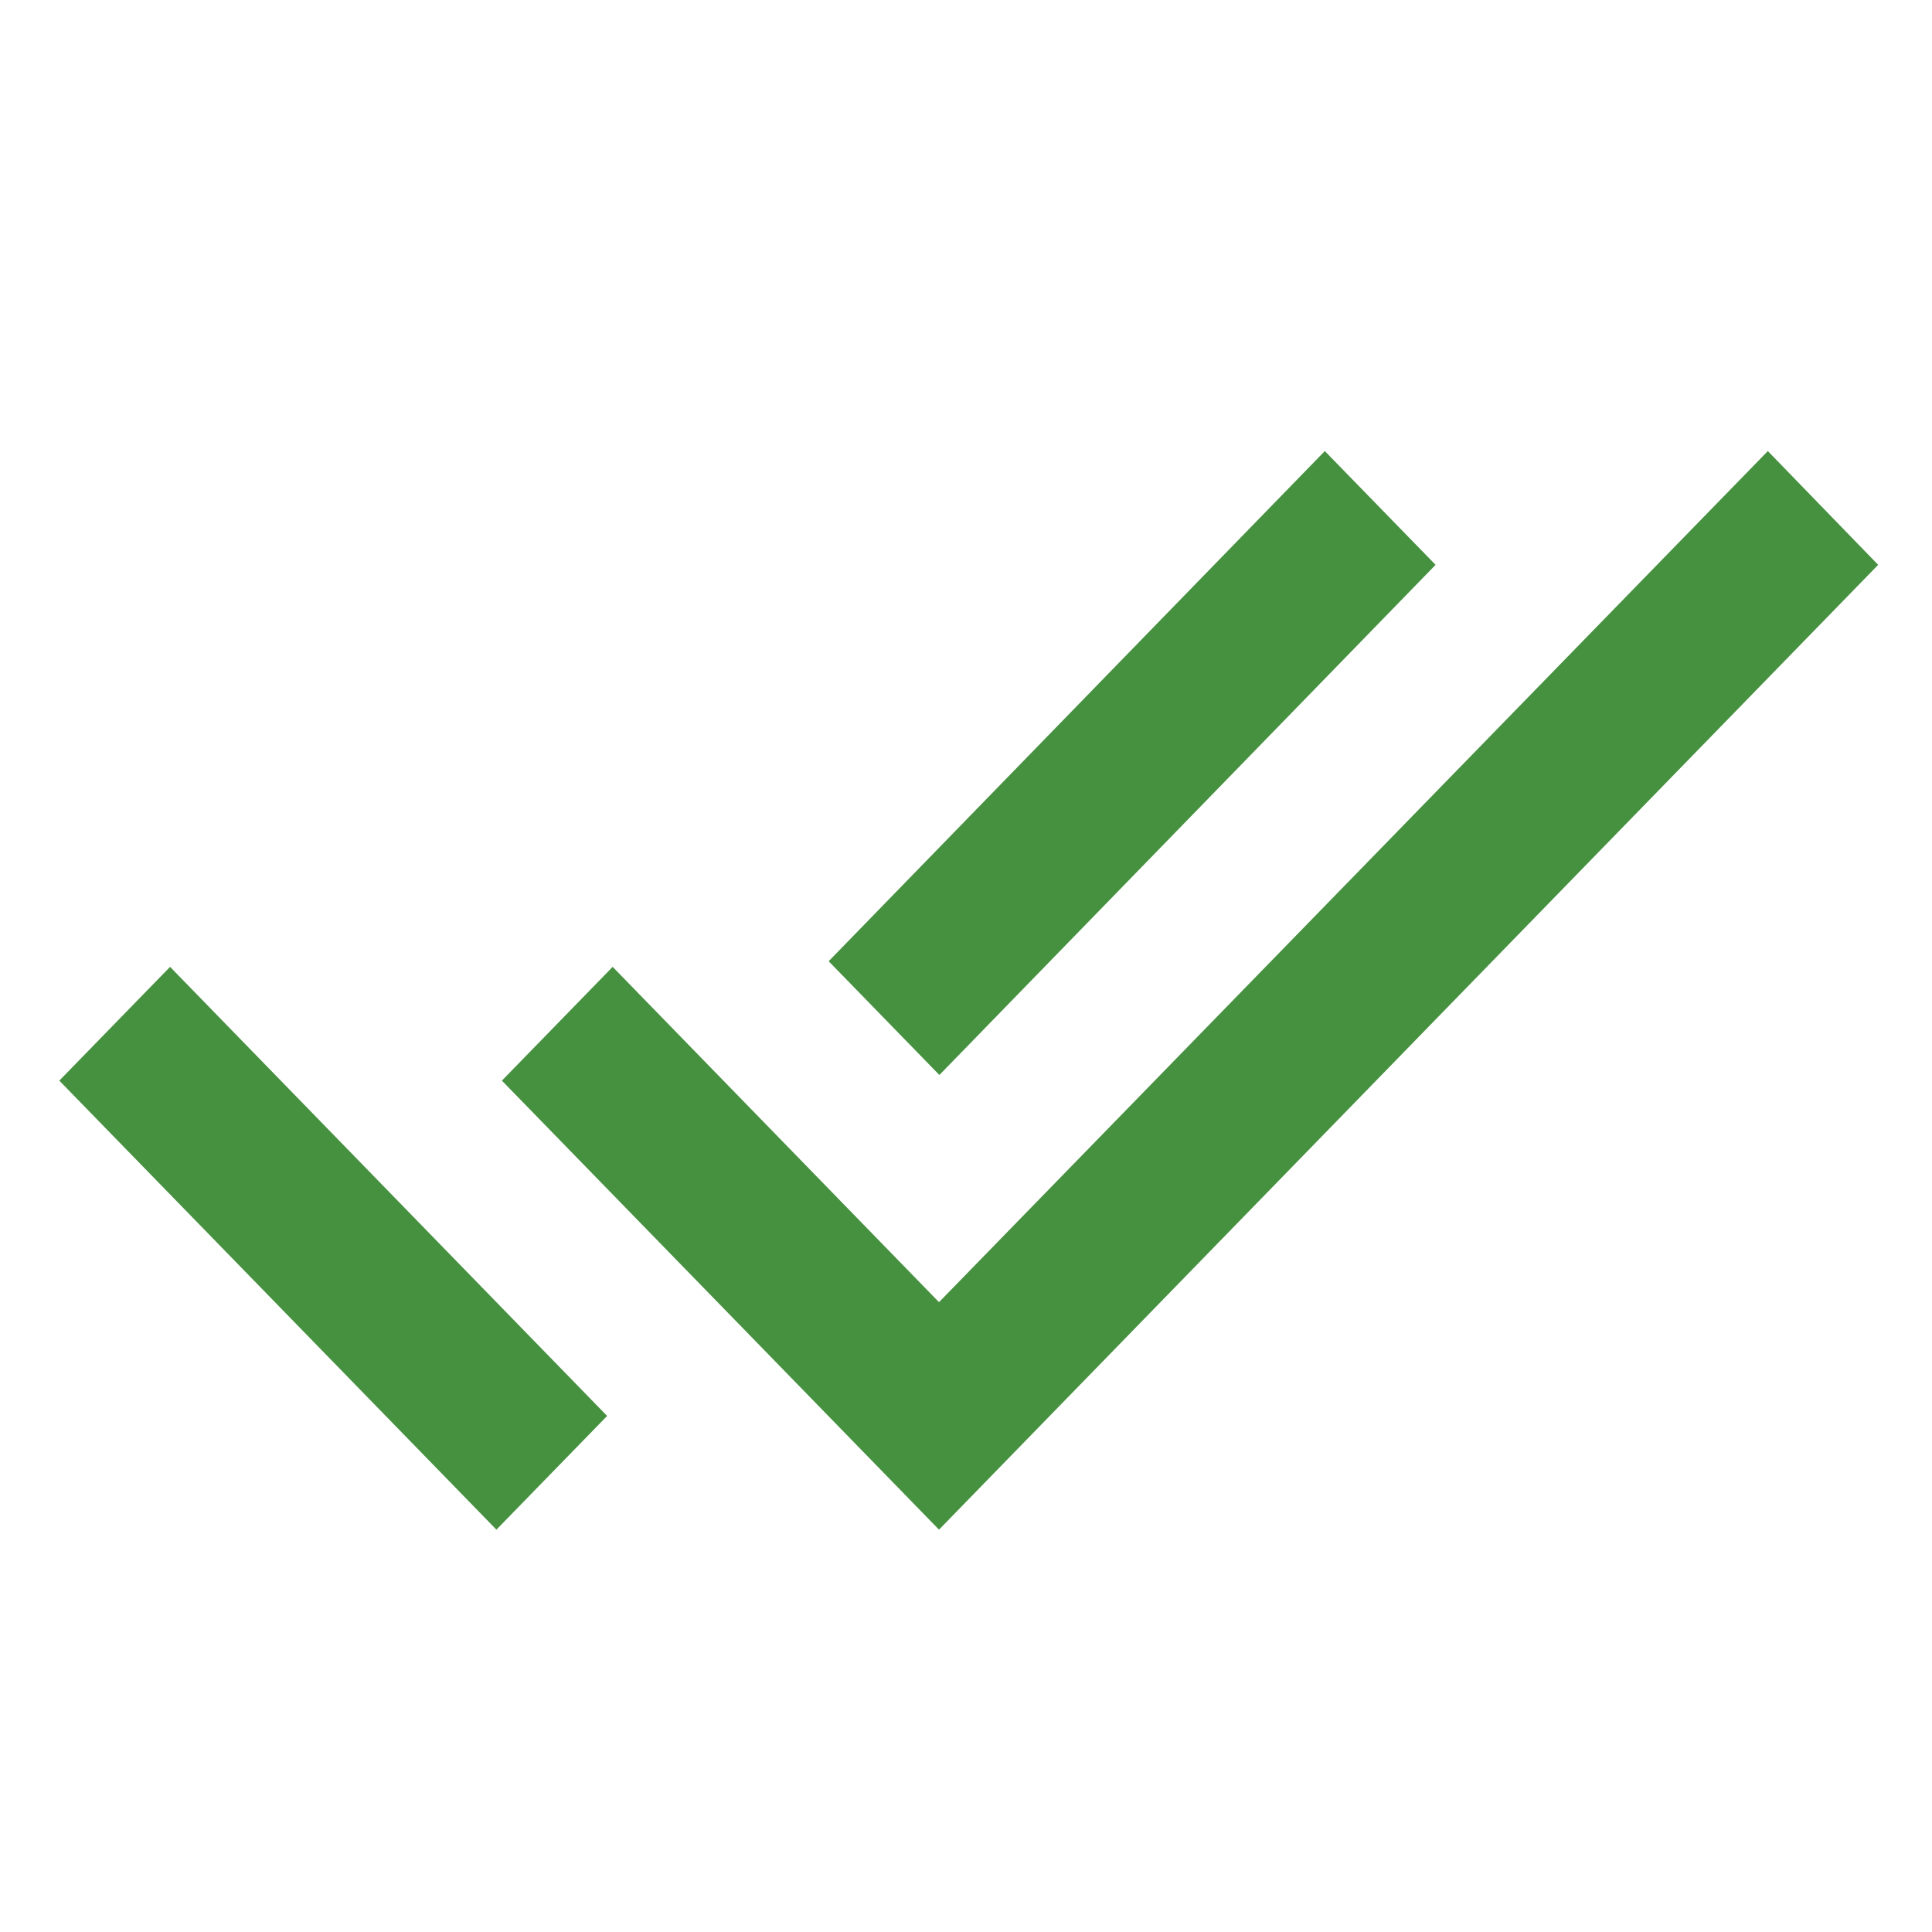
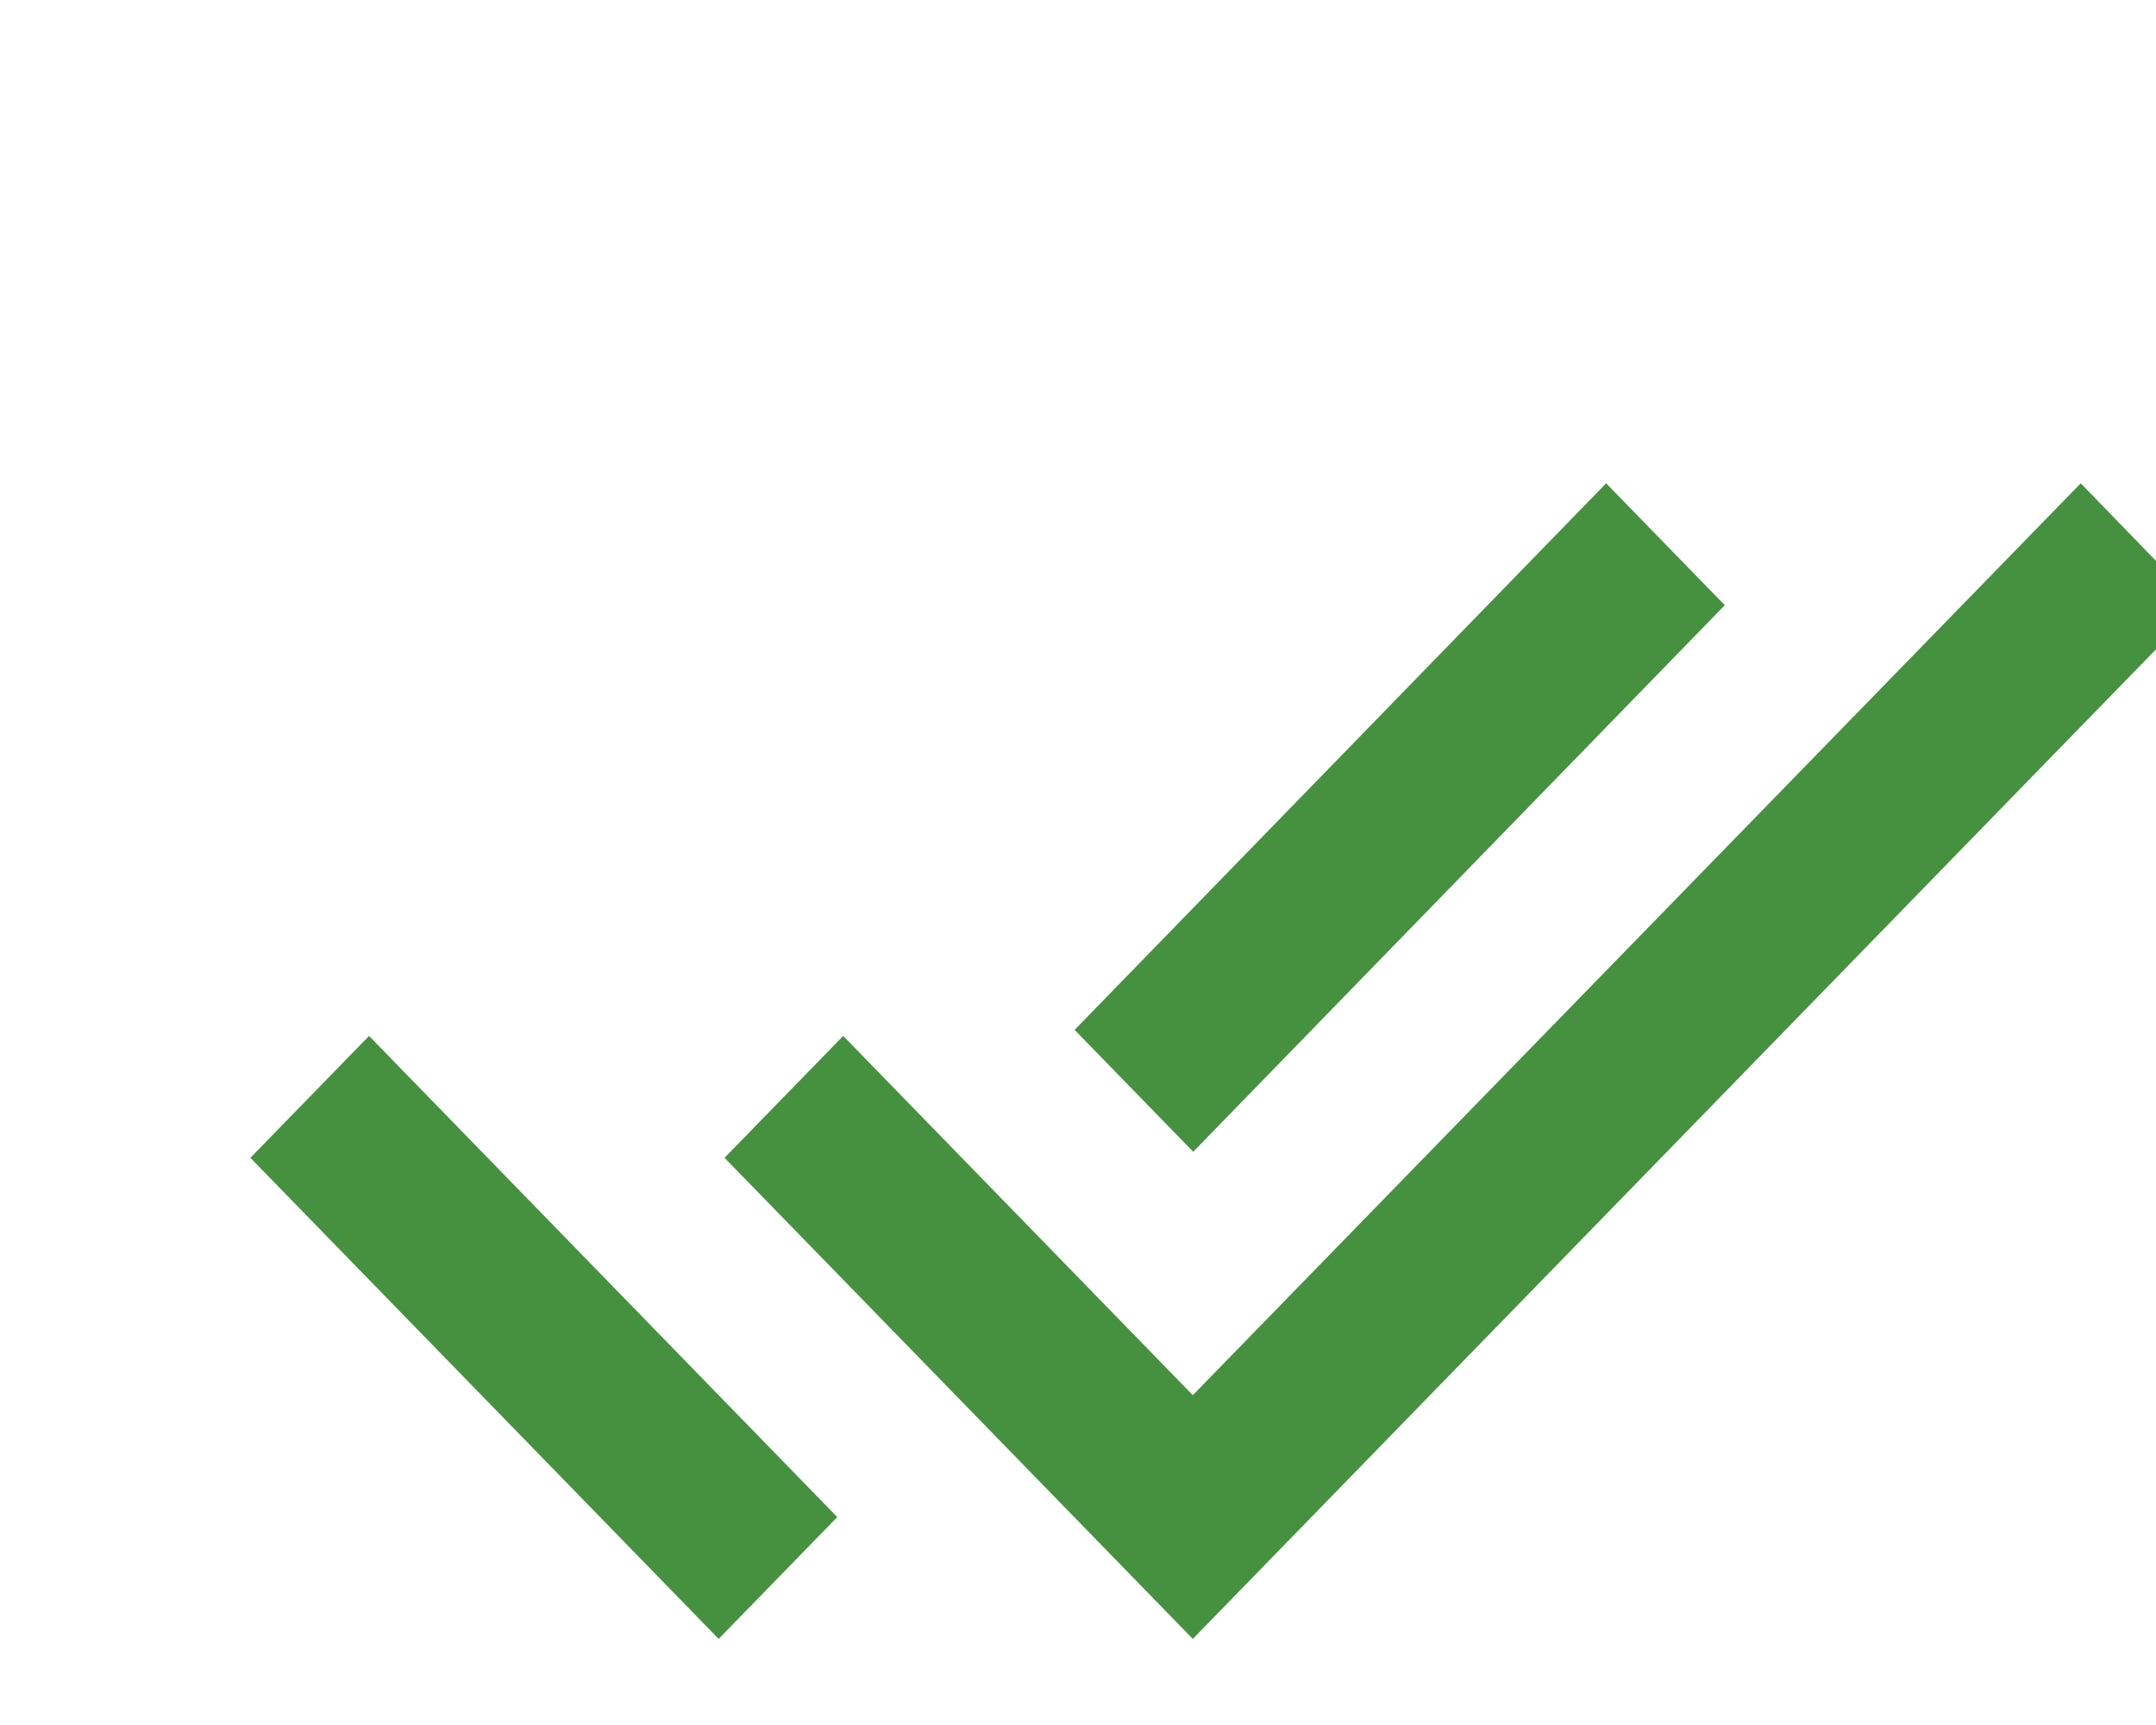
- <svg xmlns="http://www.w3.org/2000/svg" width="25" height="25" viewBox="0 0 35 36" fill="none">
+ <svg xmlns="http://www.w3.org/2000/svg" width="25" height="20" viewBox="0 0 30 30" fill="none">
  <path d="M26.25 10.525L24.186 8.405L14.941 17.911L17.004 20.031L26.25 10.525ZM32.441 8.405L16.997 24.264L10.916 18.016L8.852 20.136L16.997 28.503L34.497 10.525L32.441 8.405ZM0.605 20.136L8.75 28.503L10.813 26.384L2.669 18.016L0.605 20.136Z" fill="#469140" />
</svg>
